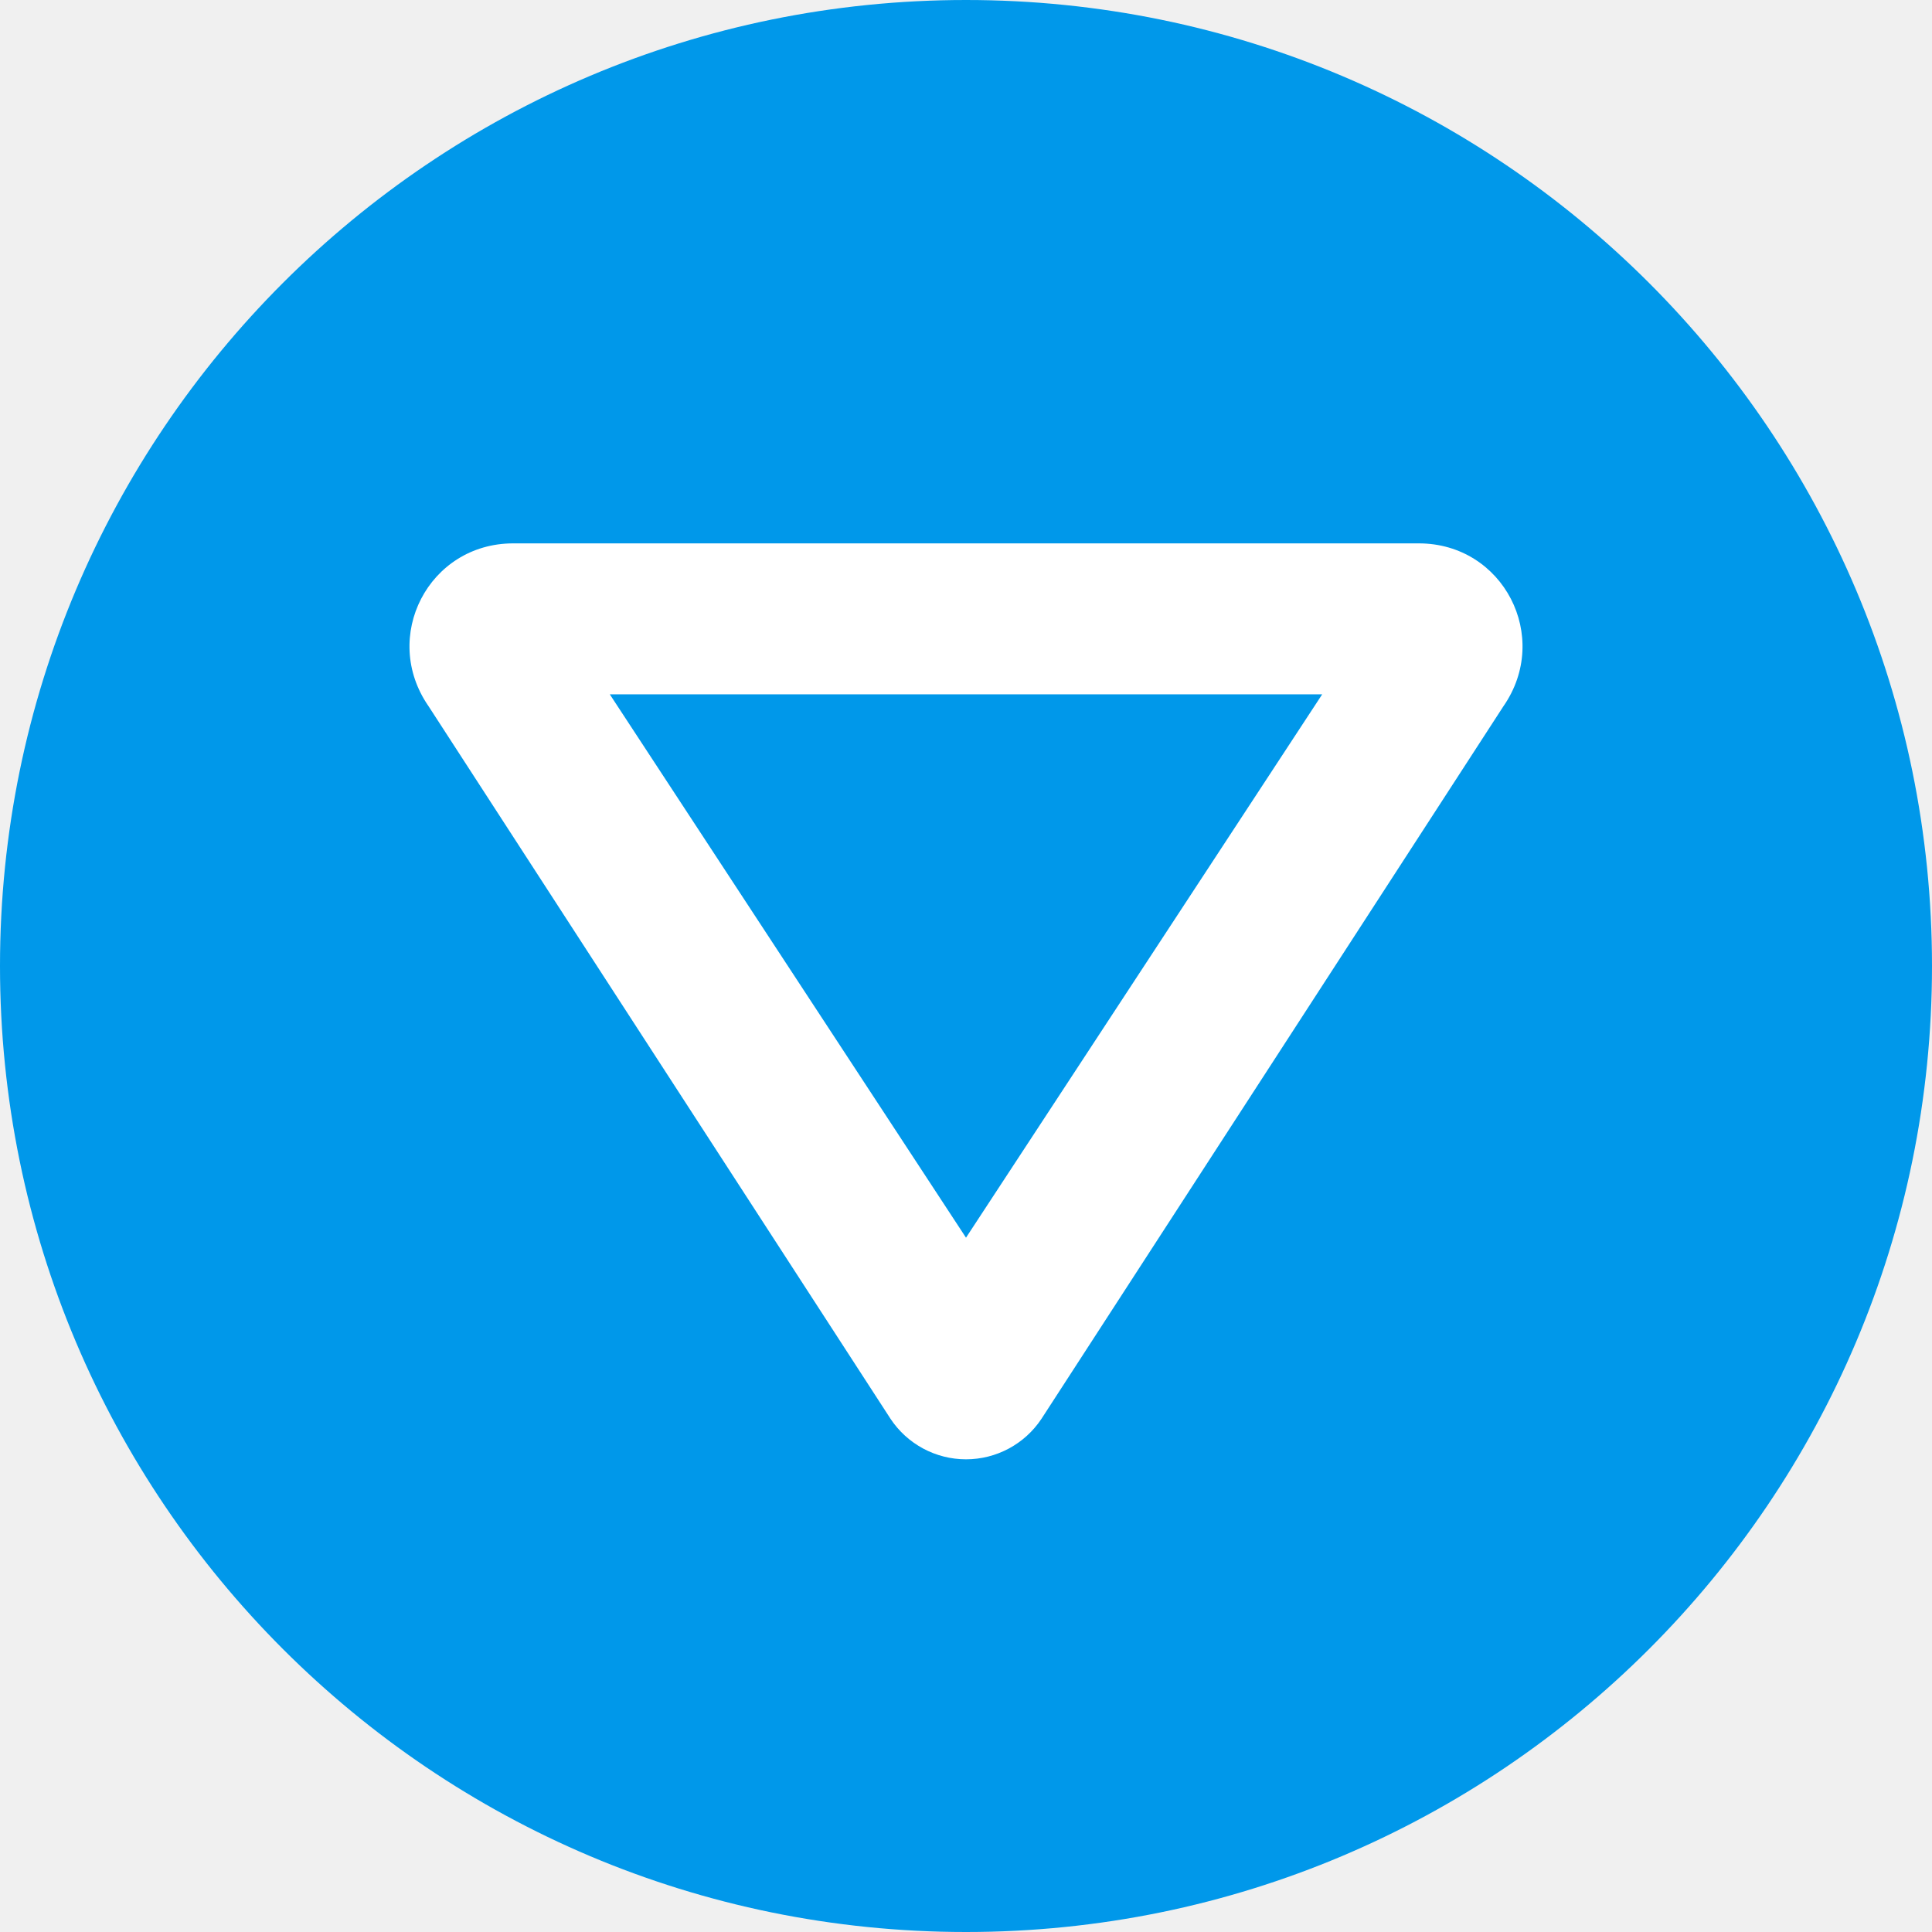
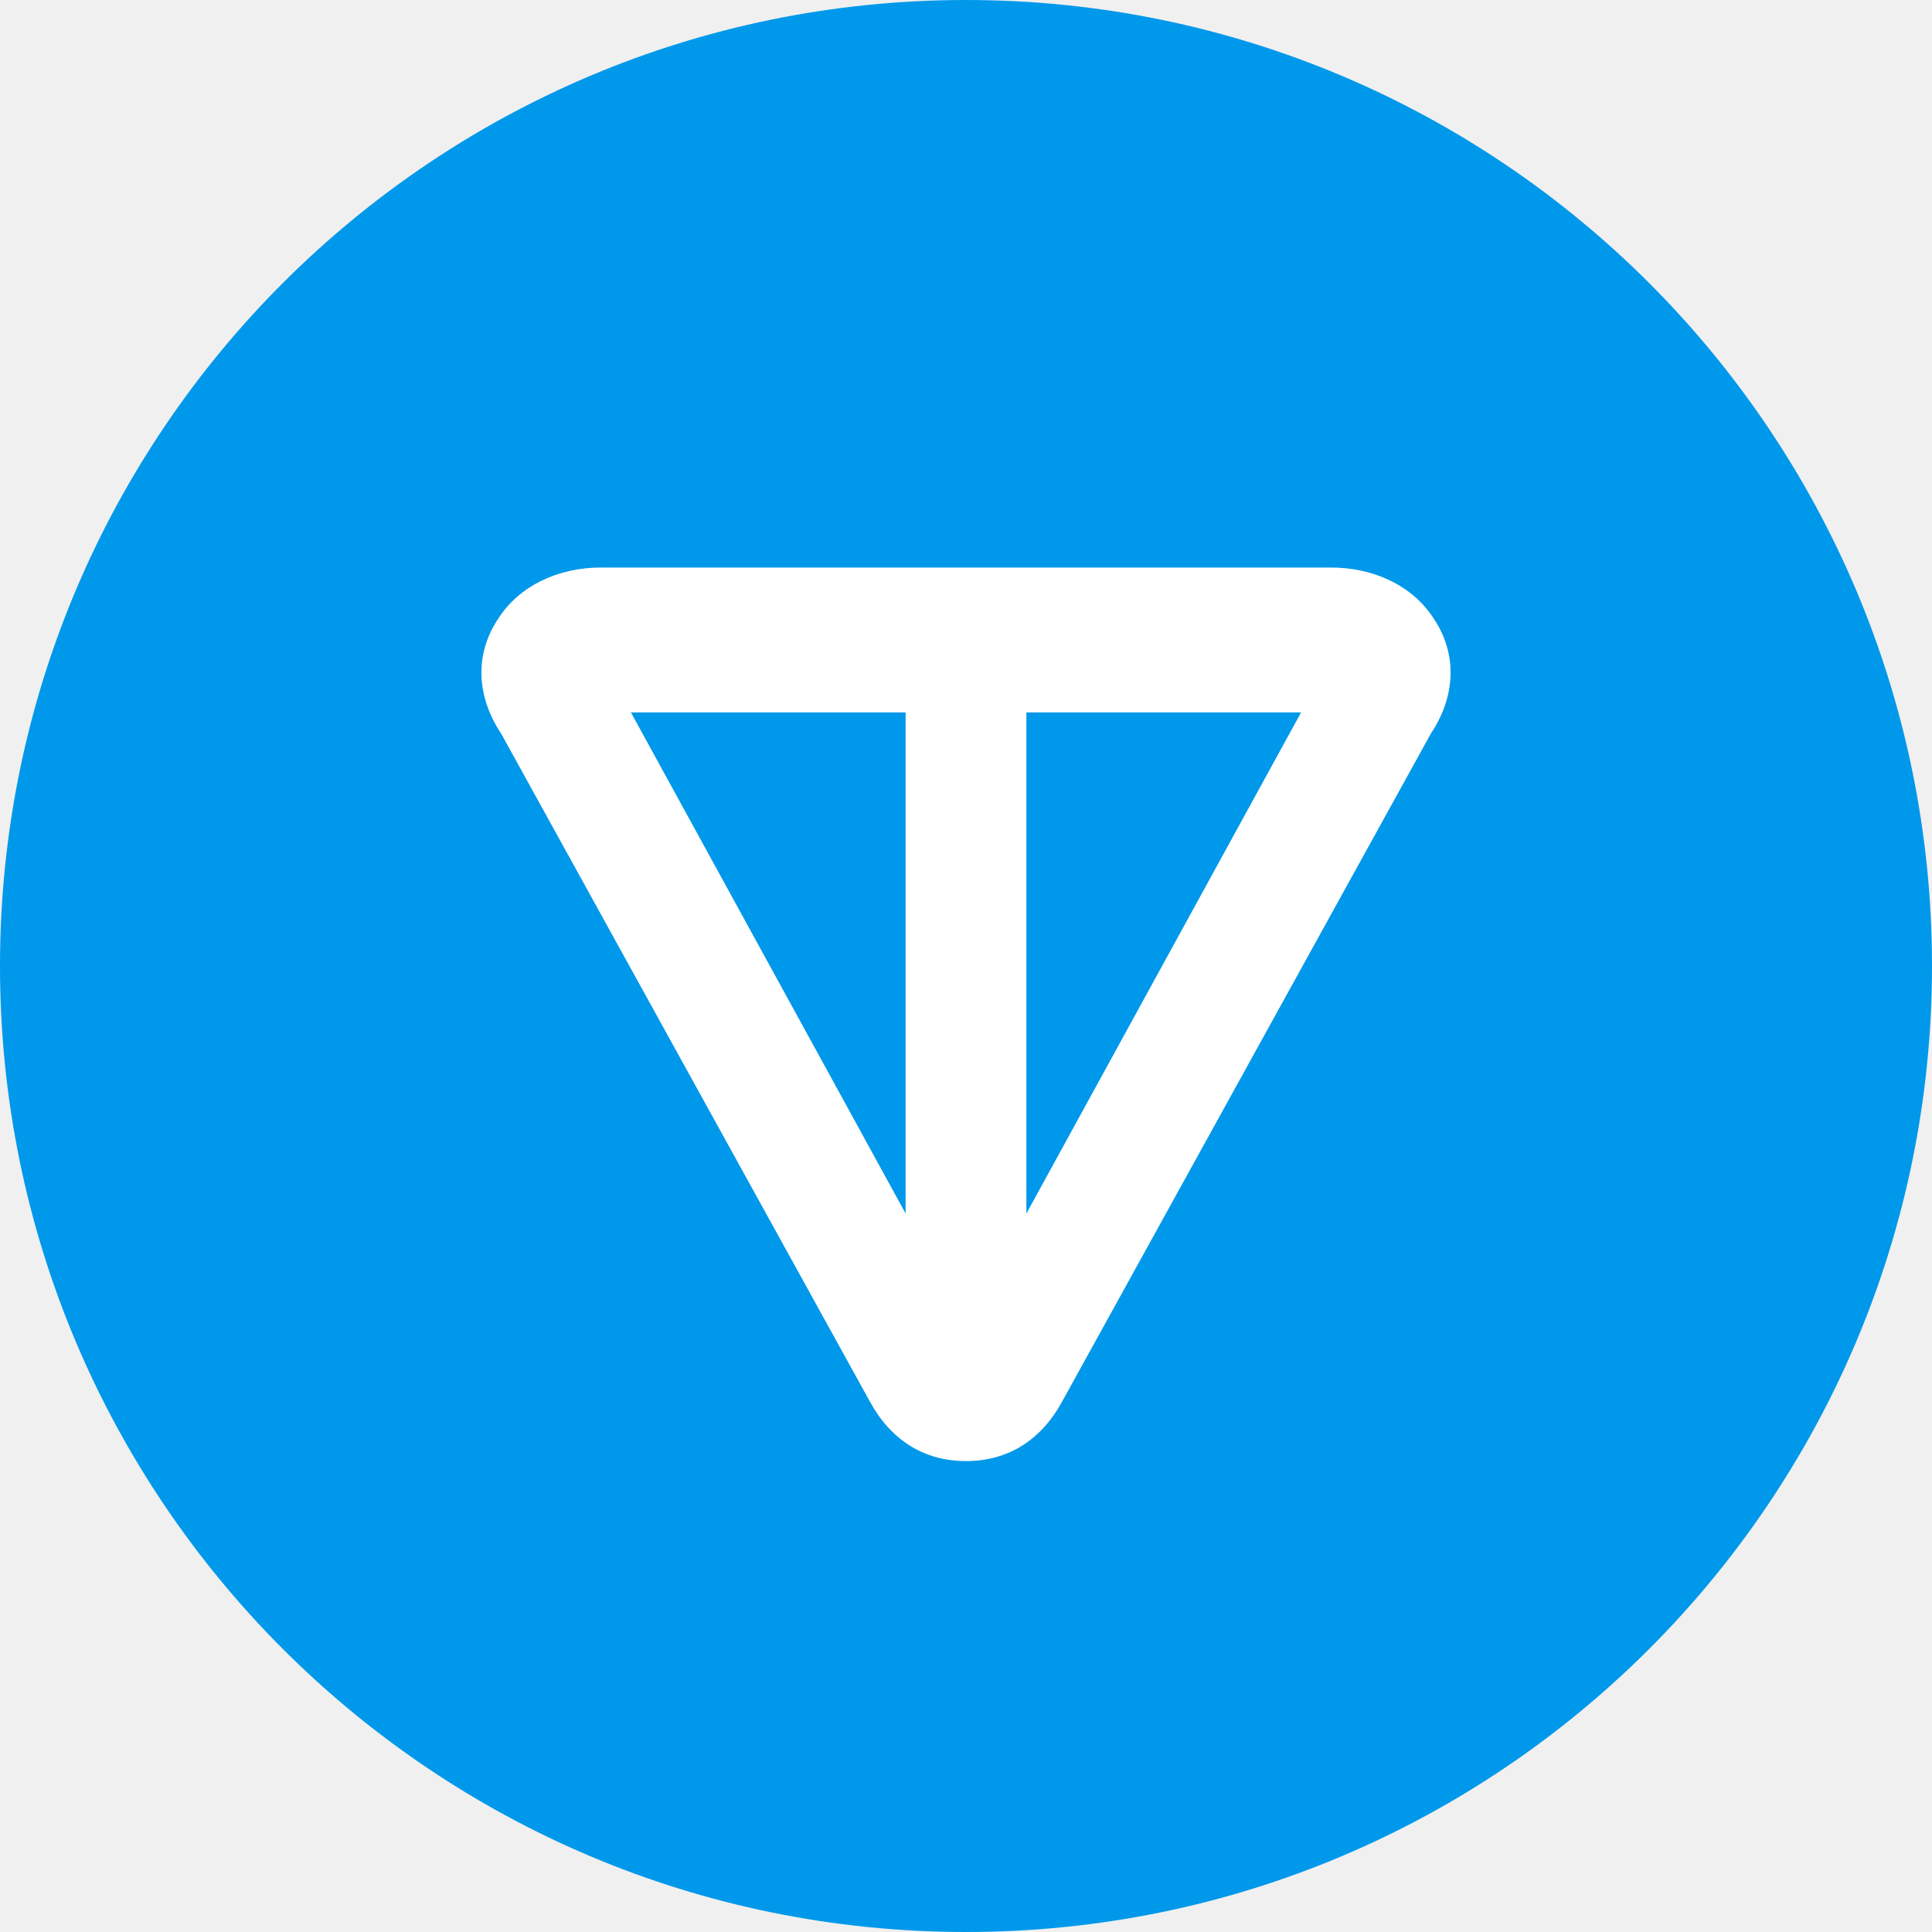
<svg xmlns="http://www.w3.org/2000/svg" viewBox="0 0 64 64">
  <circle cx="32" cy="32" r="32" fill="#0098EA" />
-   <path d="M17 18h30c2.8 0 4.4 3.1 2.8 5.4L34.5 47a3 3 0 0 1-5 0L14.2 23.4C12.6 21.1 14.2 18 17 18Zm3.2 5 11.8 18 11.8-18H20.2Z" fill="#fff" />
+   <path d="M16.5 20.5c.7-1.1 2-1.7 3.4-1.7h24.2c1.4 0 2.7.6 3.4 1.7.8 1.2.7 2.6-.1 3.8L35.2 46.4c-.7 1.3-1.8 2-3.2 2s-2.5-.7-3.2-2L16.6 24.3c-.8-1.2-.9-2.6-.1-3.8Zm4.4 3.1L30 40.2V23.6h-9.1Zm13.1 0v16.6l9.1-16.6H34Z" fill="#fff" />
</svg>
